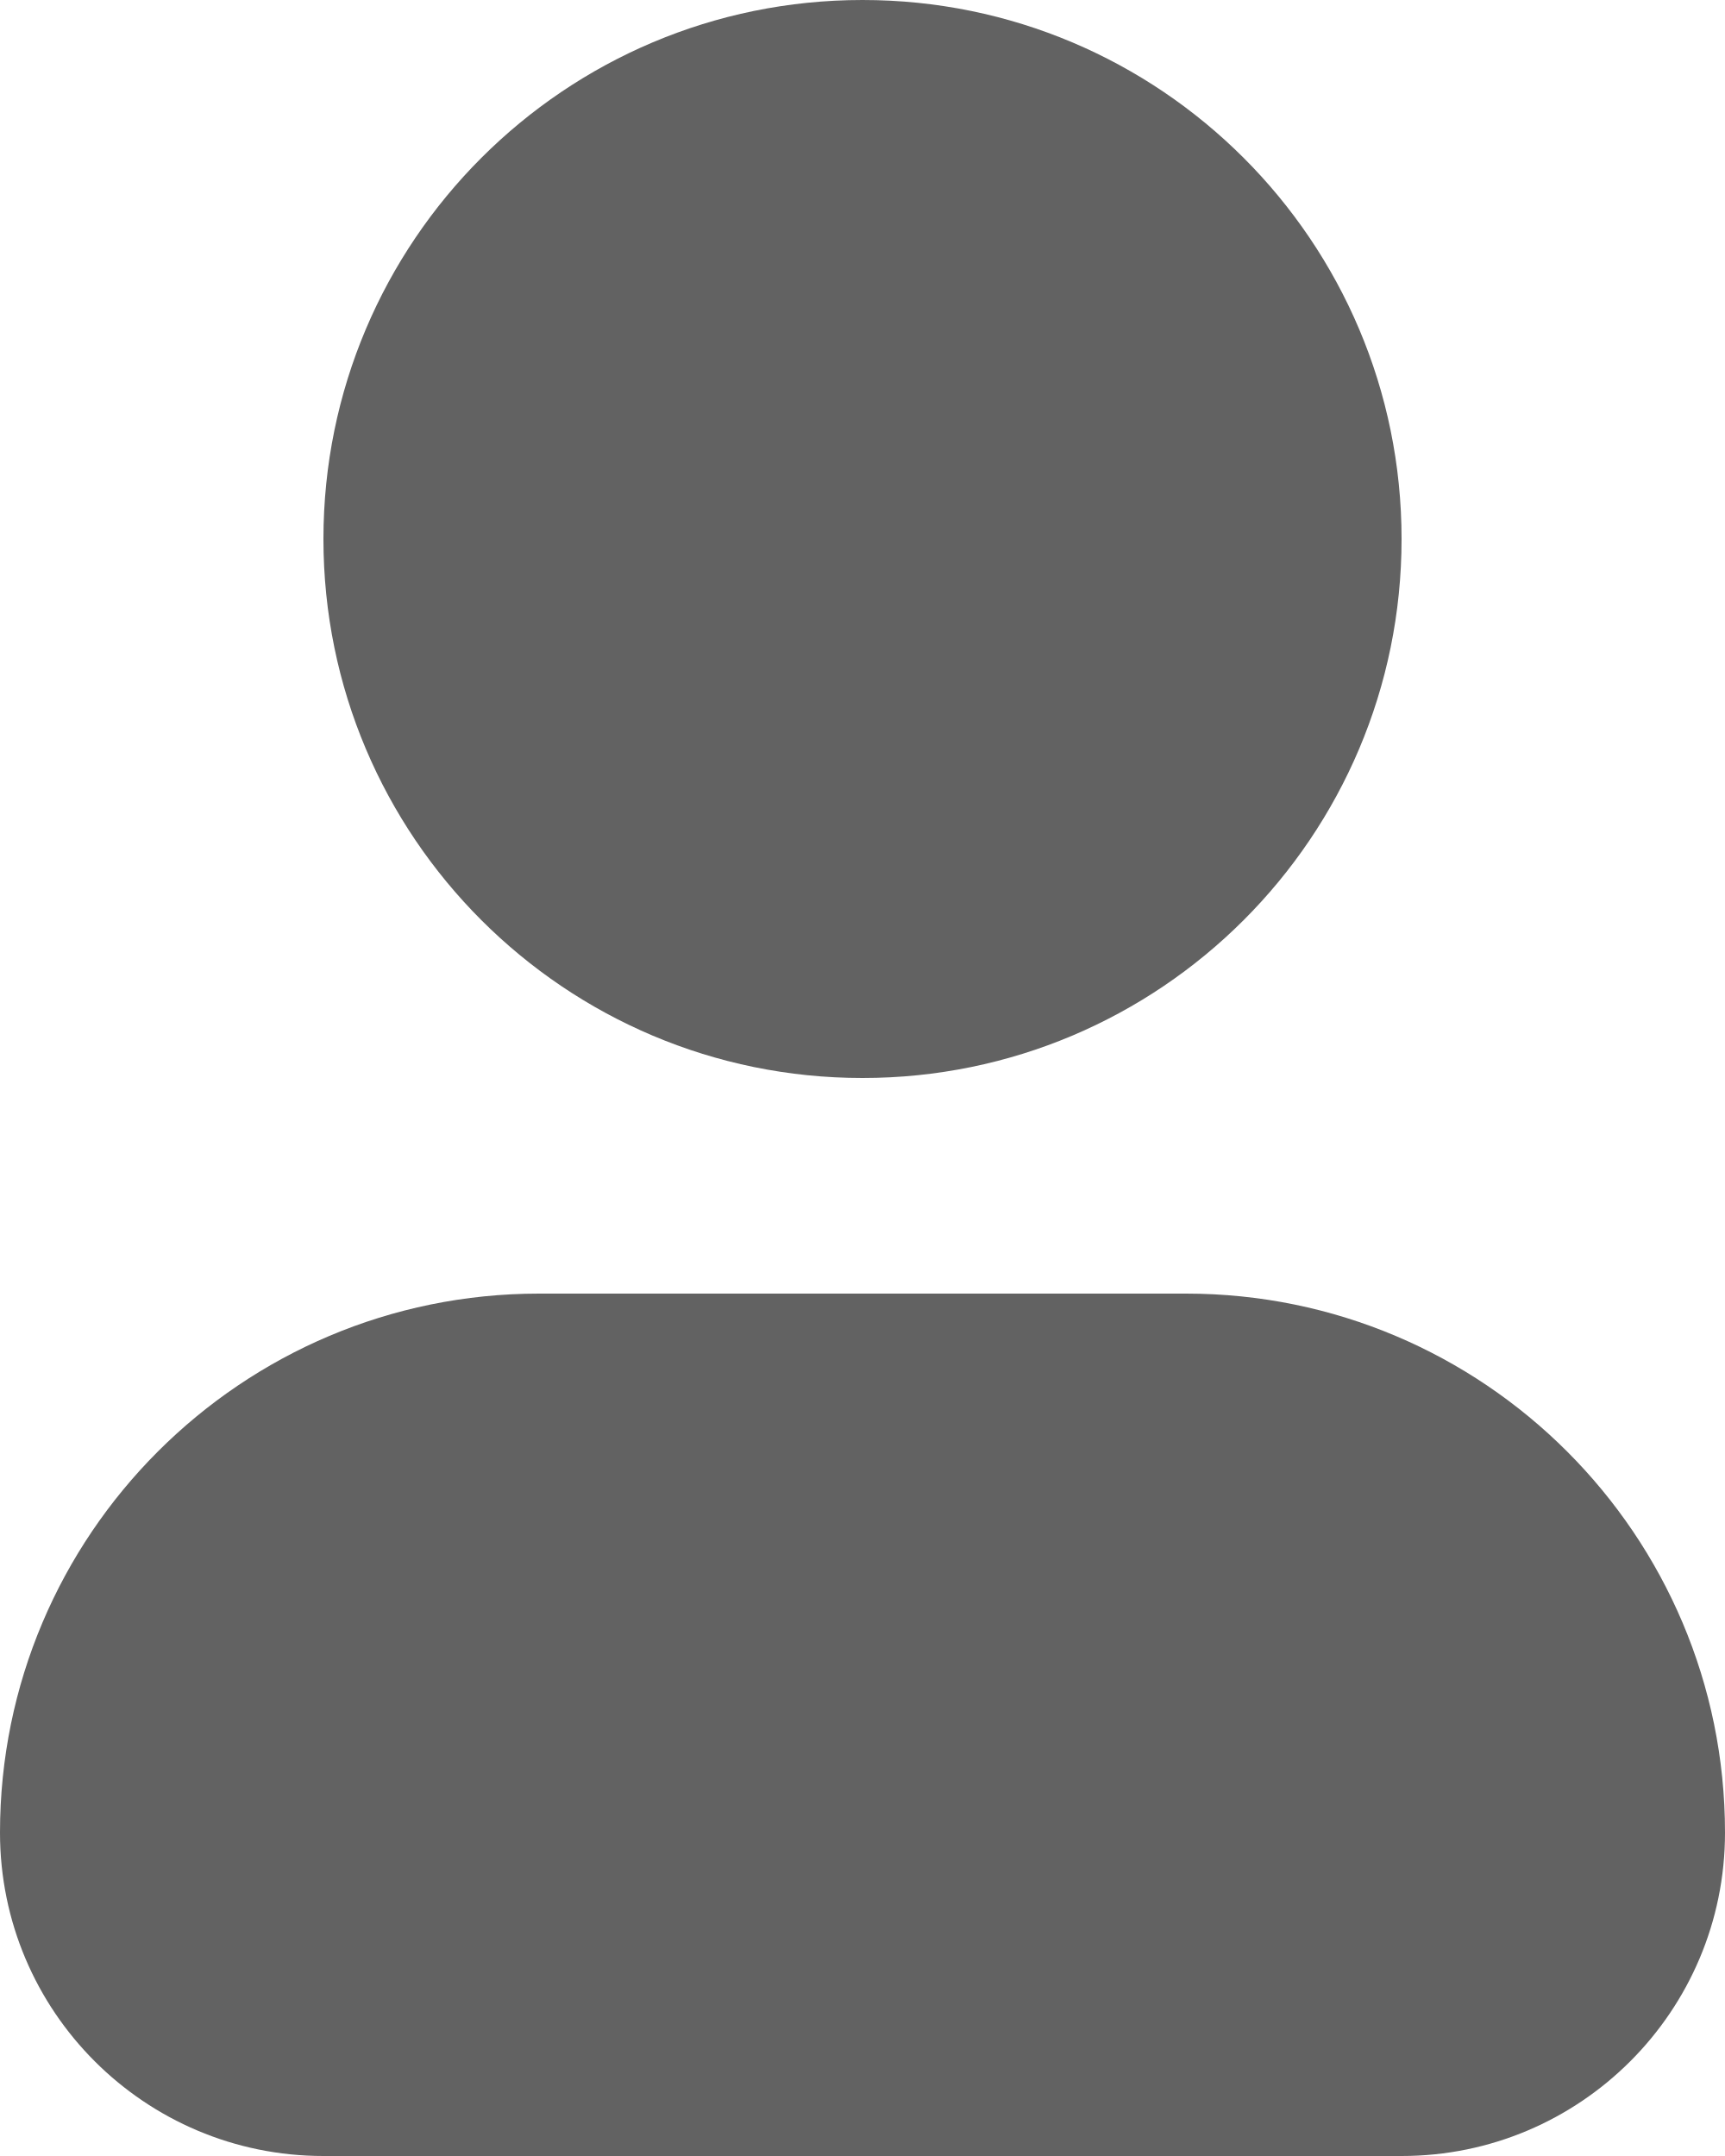
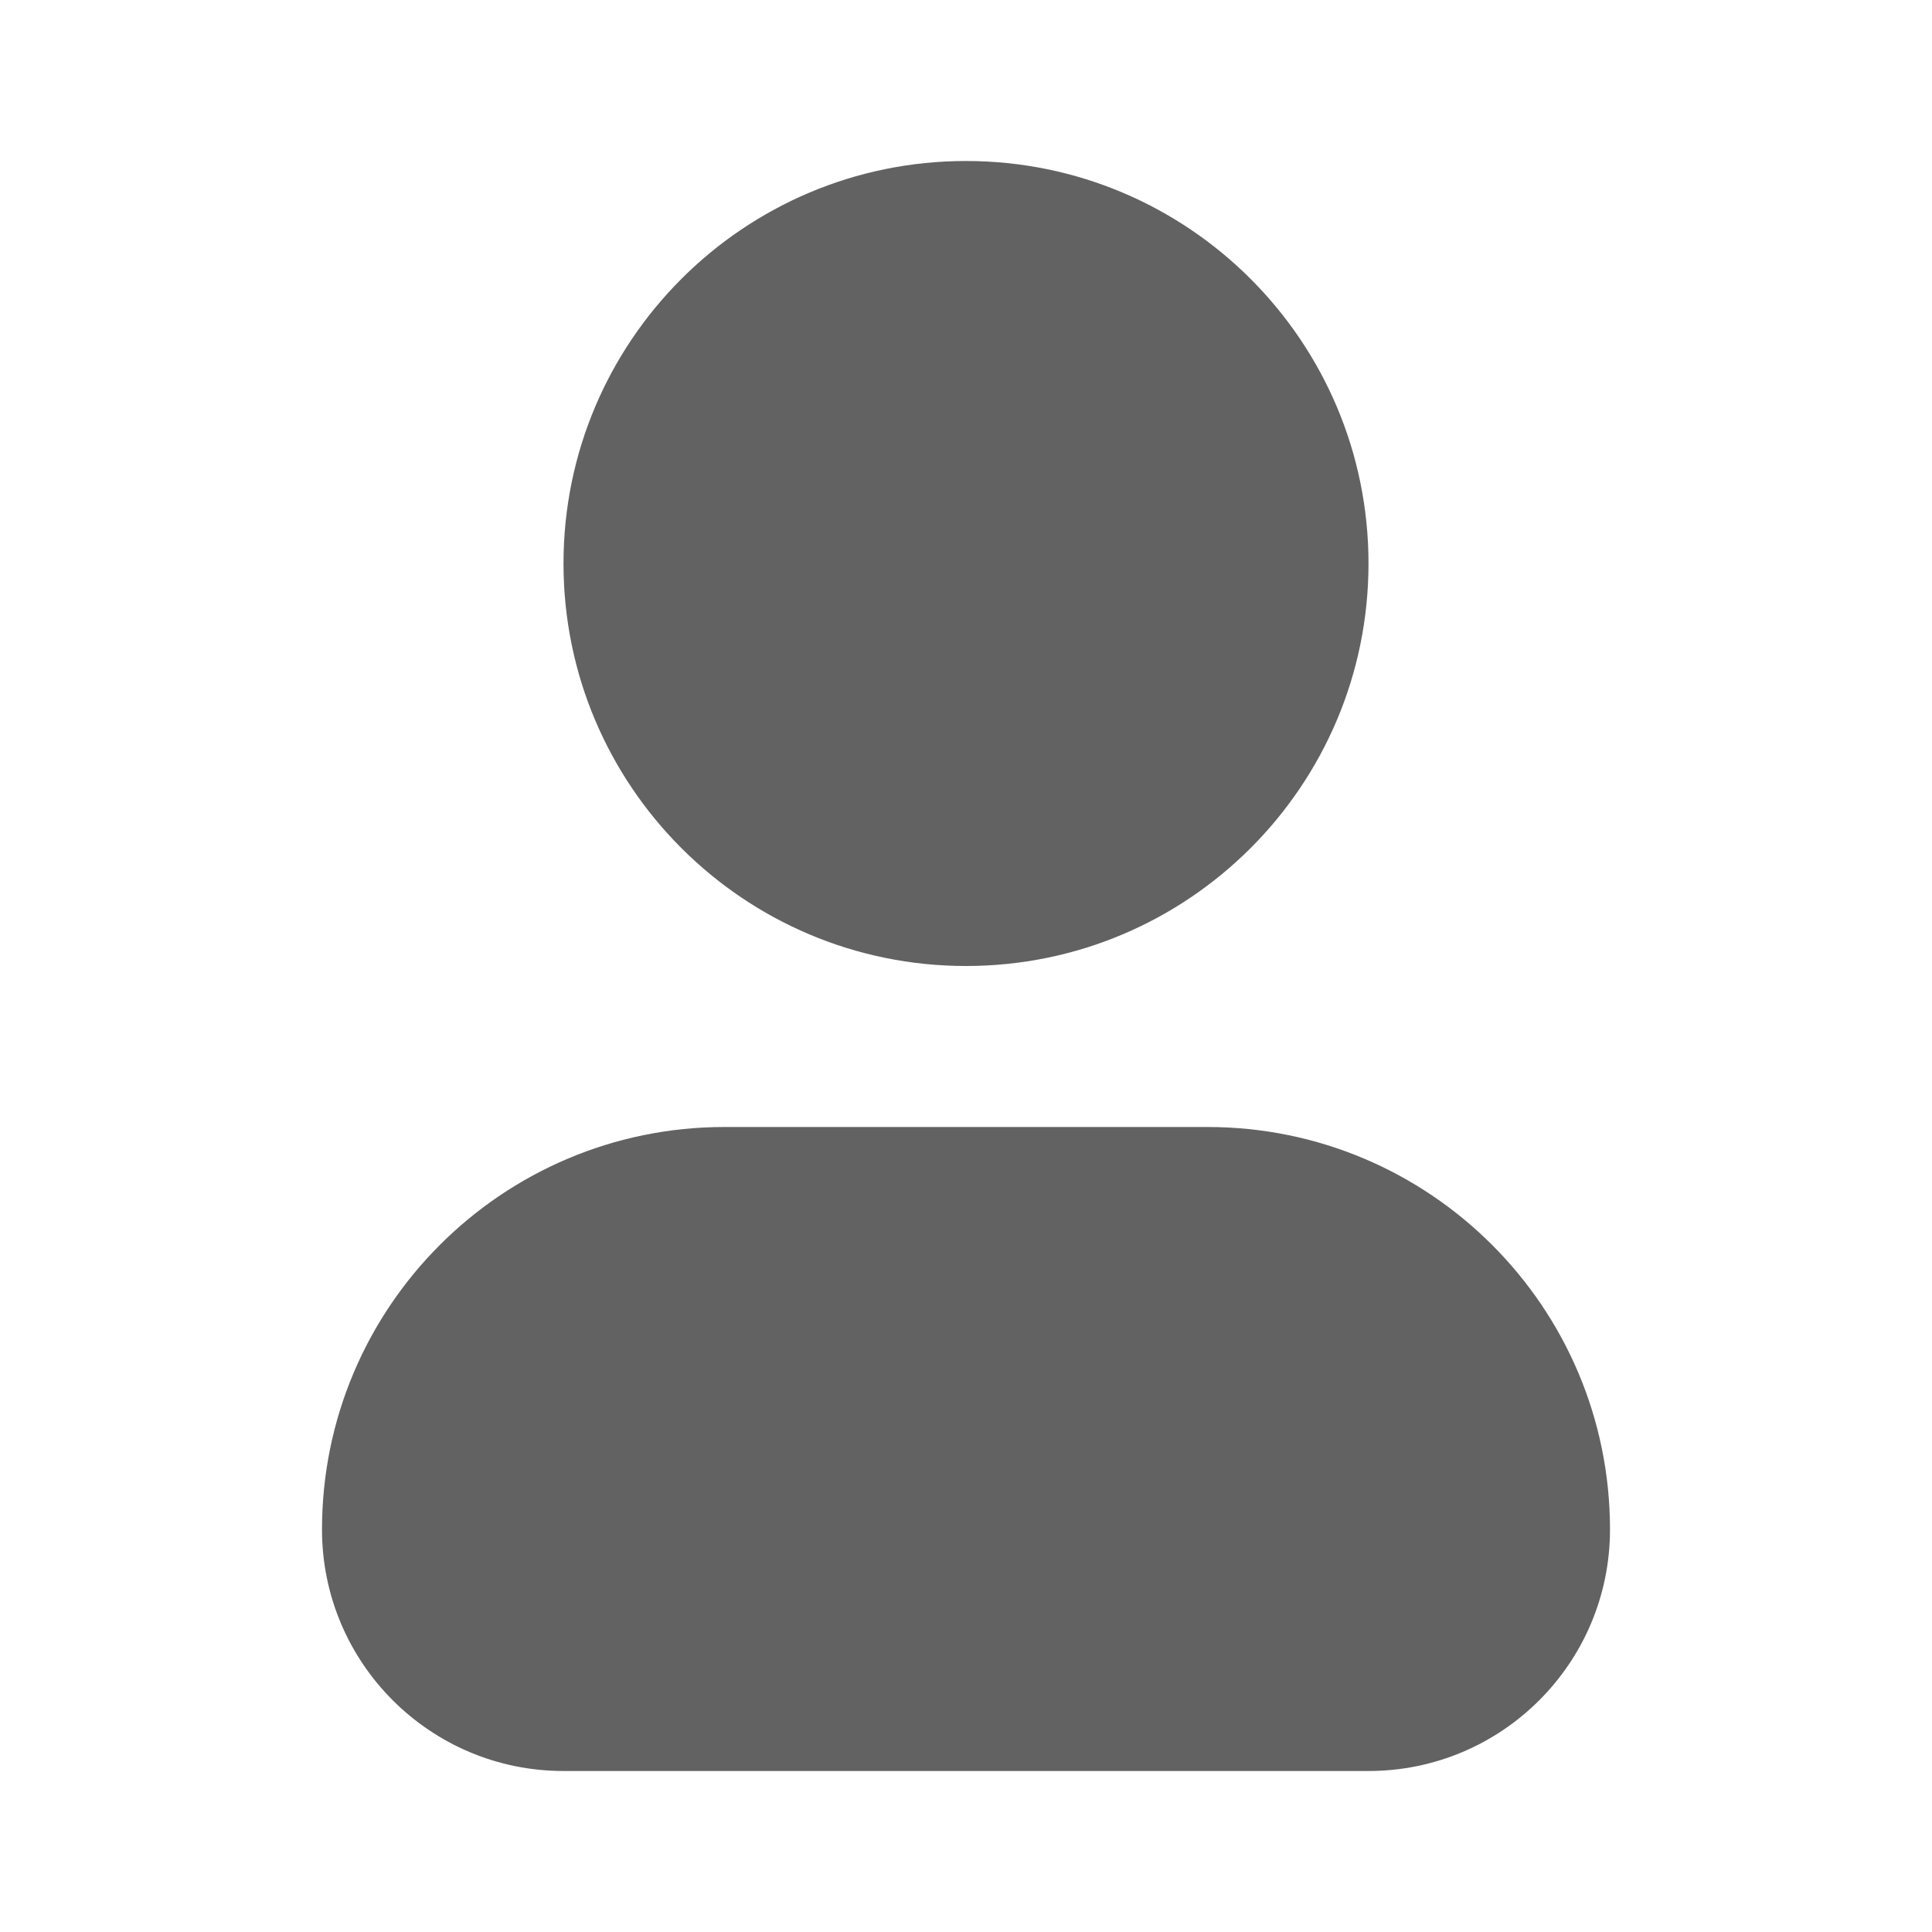
- <svg xmlns="http://www.w3.org/2000/svg" width="16" height="20" viewBox="0 0 16 20" fill="none">
-   <path d="M5 12C2.239 12 0 14.239 0 17C0 18.657 1.343 20 3 20H13C14.657 20 16 18.657 16 17C16 14.239 13.761 12 11 12H5Z" fill="#626262" />
-   <path d="M8 0C5.239 0 3 2.239 3 5C3 7.761 5.239 10 8 10C10.761 10 13 7.761 13 5C13 2.239 10.761 0 8 0Z" fill="#626262" />
+ <svg xmlns="http://www.w3.org/2000/svg" width="24" height="24" viewBox="0 0 24 24" fill="none">
+   <path d="M9 14C6.239 14 4 16.239 4 19C4 20.657 5.343 22 7 22H17C18.657 22 20 20.657 20 19C20 16.239 17.761 14 15 14H9Z" fill="#626262" />
+   <path d="M12 2C9.239 2 7 4.239 7 7C7 9.761 9.239 12 12 12C14.761 12 17 9.761 17 7C17 4.239 14.761 2 12 2Z" fill="#626262" />
</svg>
